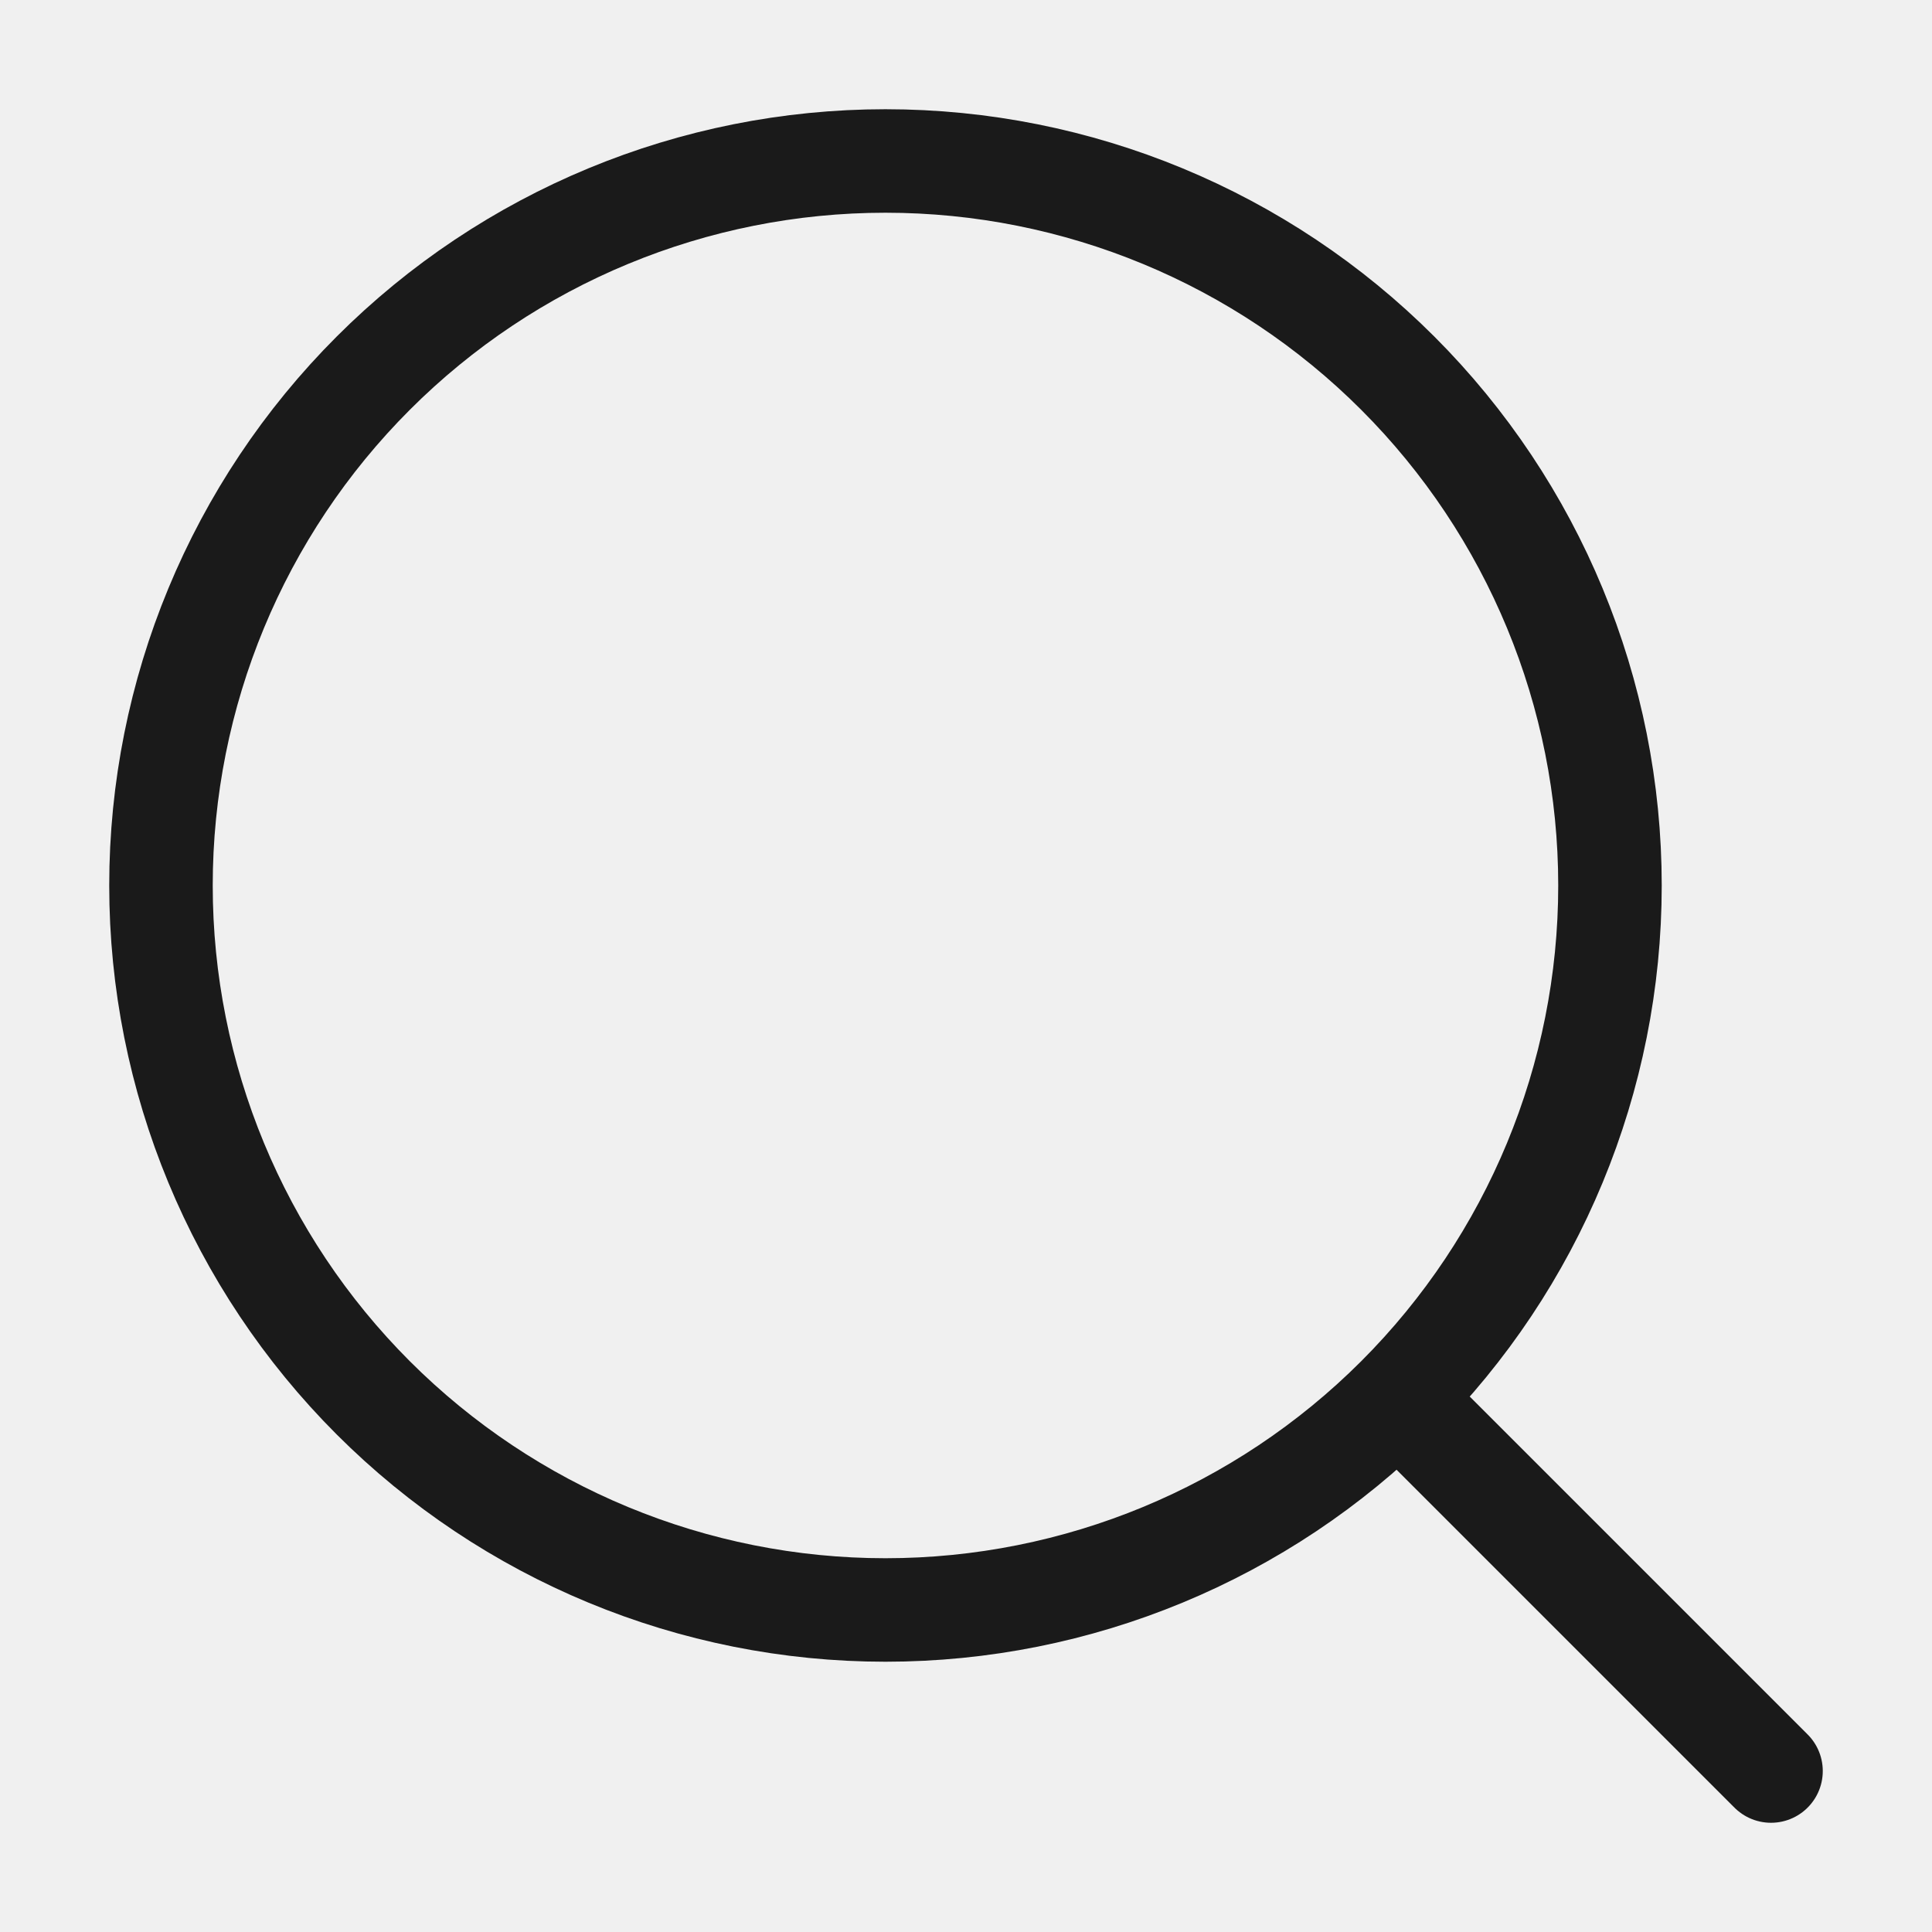
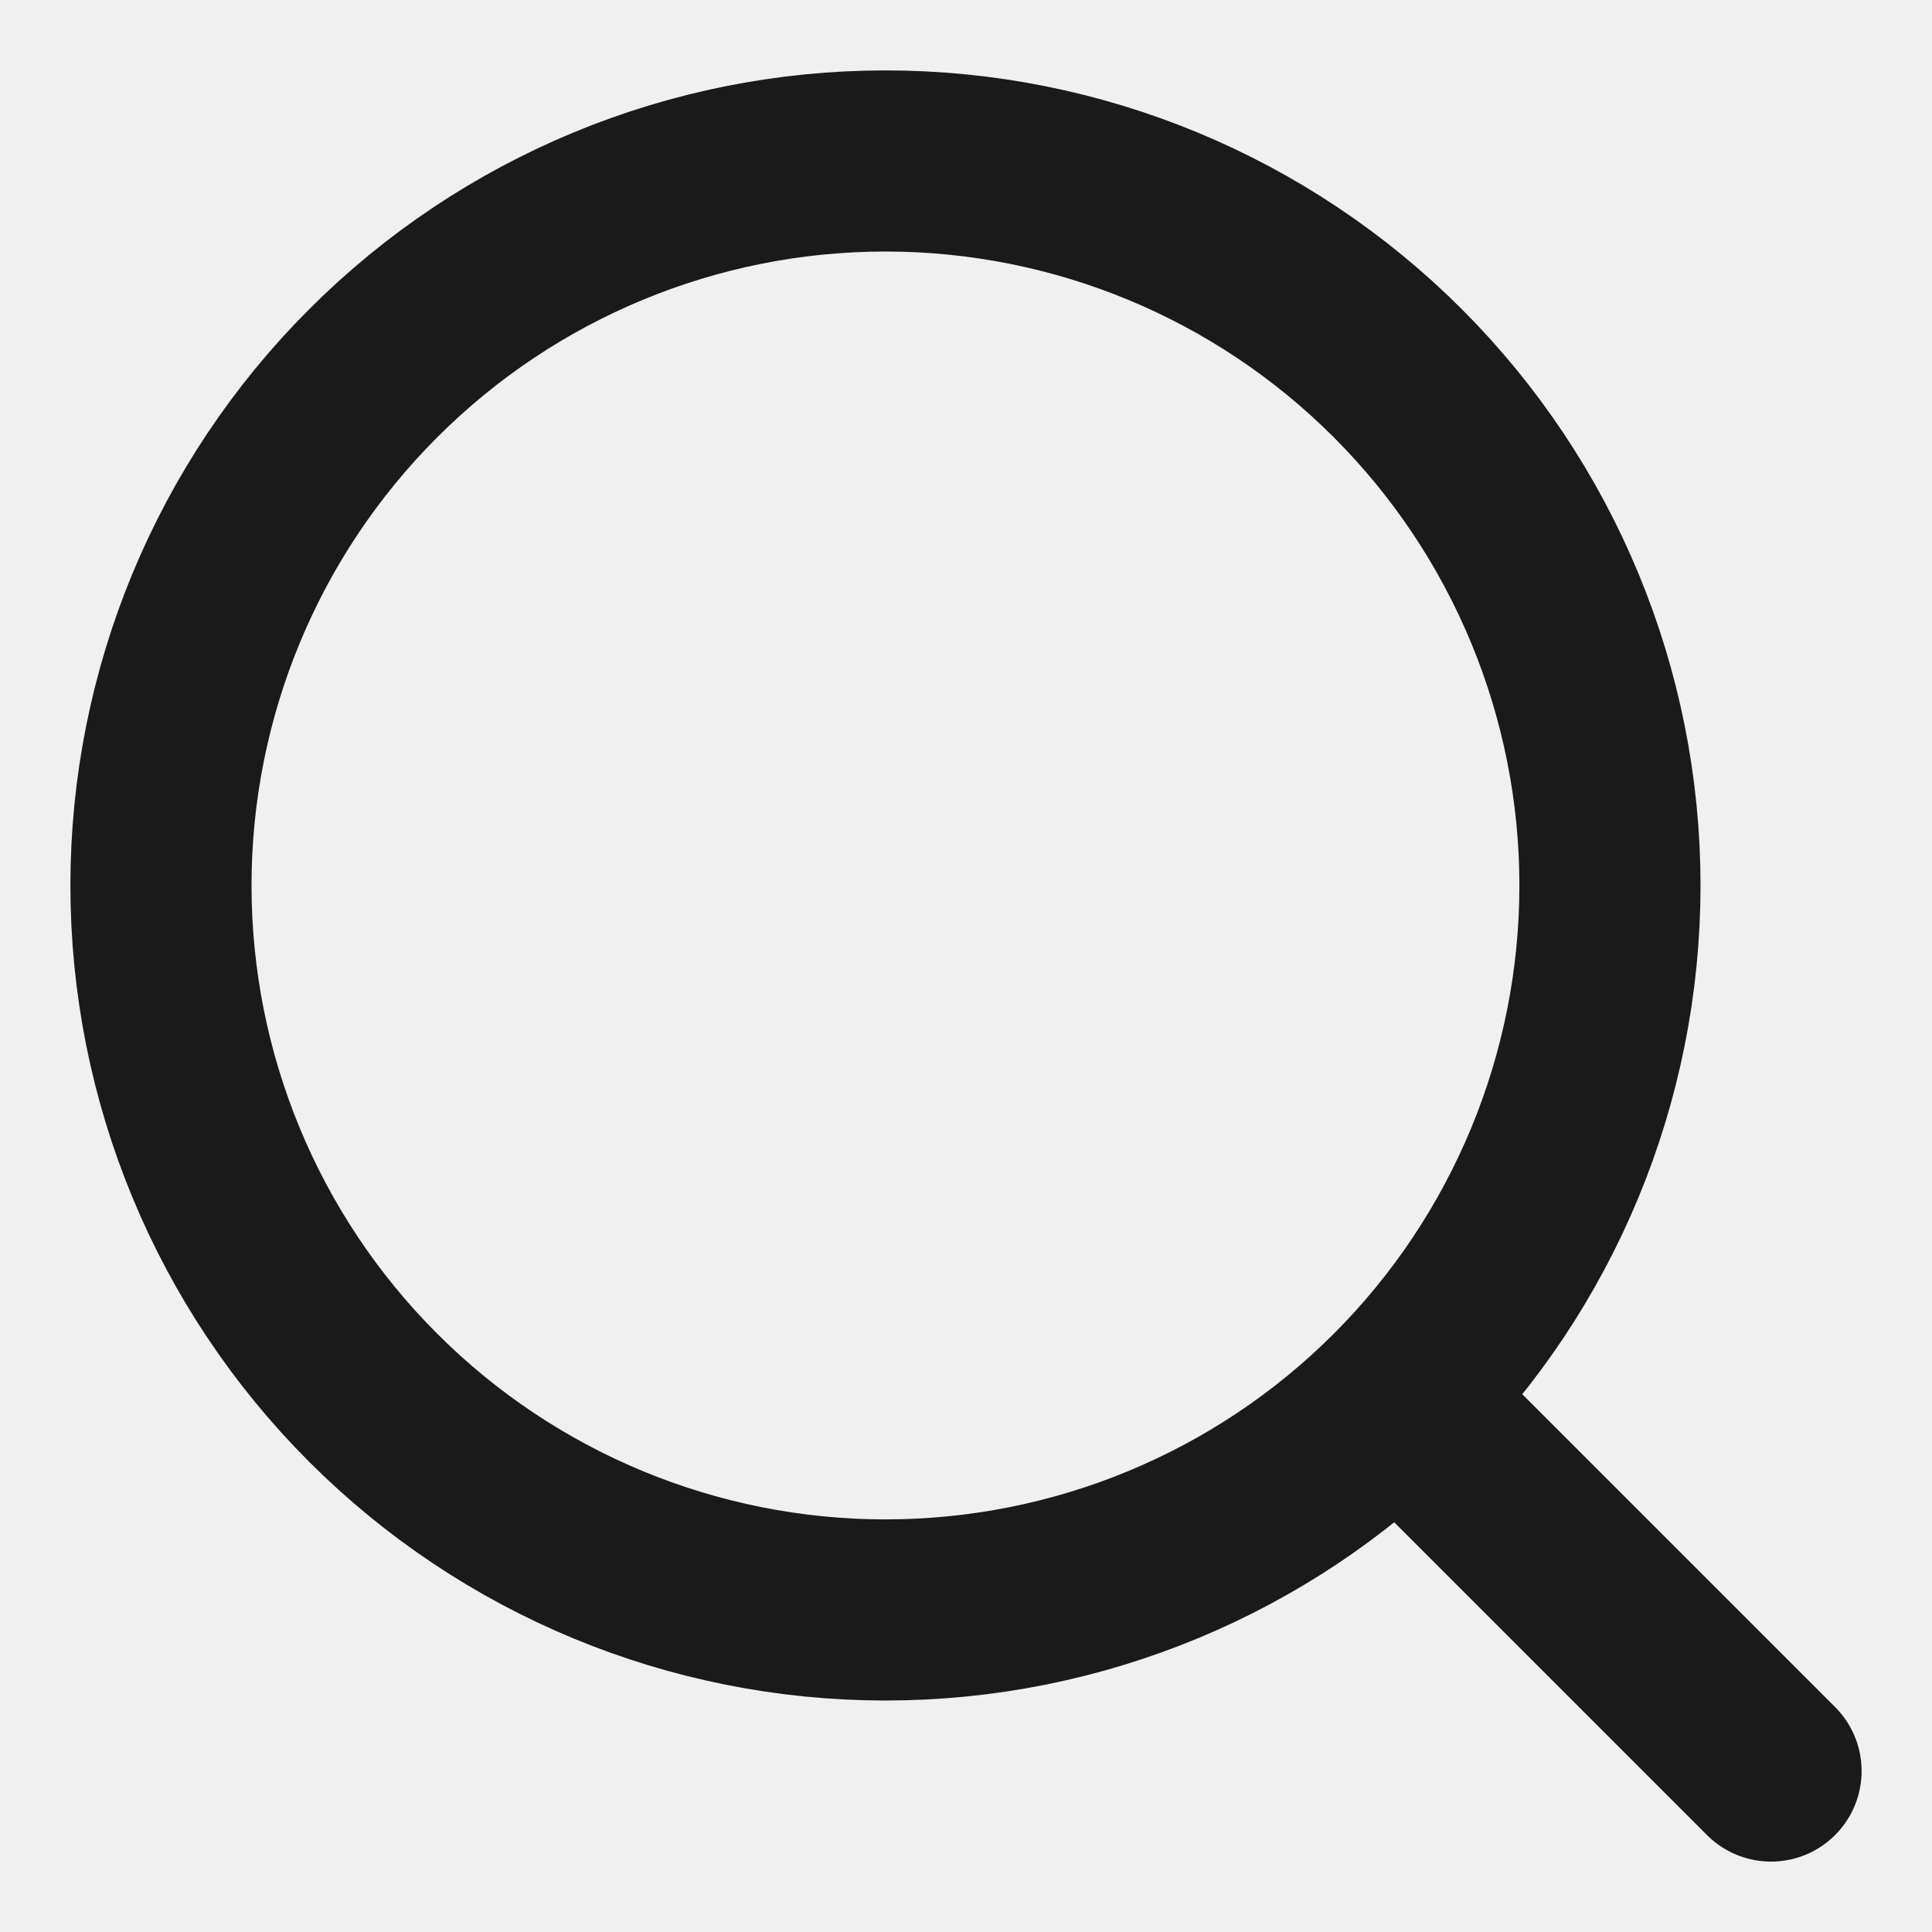
- <svg xmlns="http://www.w3.org/2000/svg" width="28" height="28" viewBox="0 0 28 28" fill="none">
-   <path d="M20.417 20.417L25.667 25.667M23.333 12.833C23.333 10.049 22.227 7.378 20.258 5.409C18.289 3.439 15.618 2.333 12.833 2.333C10.049 2.333 7.378 3.439 5.409 5.409C3.44 7.378 2.333 10.049 2.333 12.833C2.333 15.618 3.44 18.289 5.409 20.258C7.378 22.227 10.049 23.333 12.833 23.333C15.618 23.333 18.289 22.227 20.258 20.258C22.227 18.289 23.333 15.618 23.333 12.833Z" stroke="#1A1A1A" stroke-width="1.5" stroke-linecap="round" stroke-linejoin="round" />
+ <svg xmlns="http://www.w3.org/2000/svg" viewBox="0 0 16 16" fill="none">
+   <g clip-path="url(#clip0_21449_5161)">
+     <path d="M11.667 11.667L14.667 14.667M13.333 7.333C13.333 5.742 12.701 4.216 11.576 3.091C10.451 1.965 8.925 1.333 7.333 1.333C5.742 1.333 4.216 1.965 3.091 3.091C1.965 4.216 1.333 5.742 1.333 7.333C1.333 8.925 1.965 10.451 3.091 11.576C4.216 12.701 5.742 13.333 7.333 13.333C8.925 13.333 10.451 12.701 11.576 11.576C12.701 10.451 13.333 8.925 13.333 7.333Z" stroke="#1A1A1A" stroke-width="1.5" stroke-linecap="round" stroke-linejoin="round" />
+   </g>
+   <defs>
+     <clipPath id="clip0_21449_5161">
+       <rect width="16" height="16" fill="white" />
+     </clipPath>
+   </defs>
</svg>
